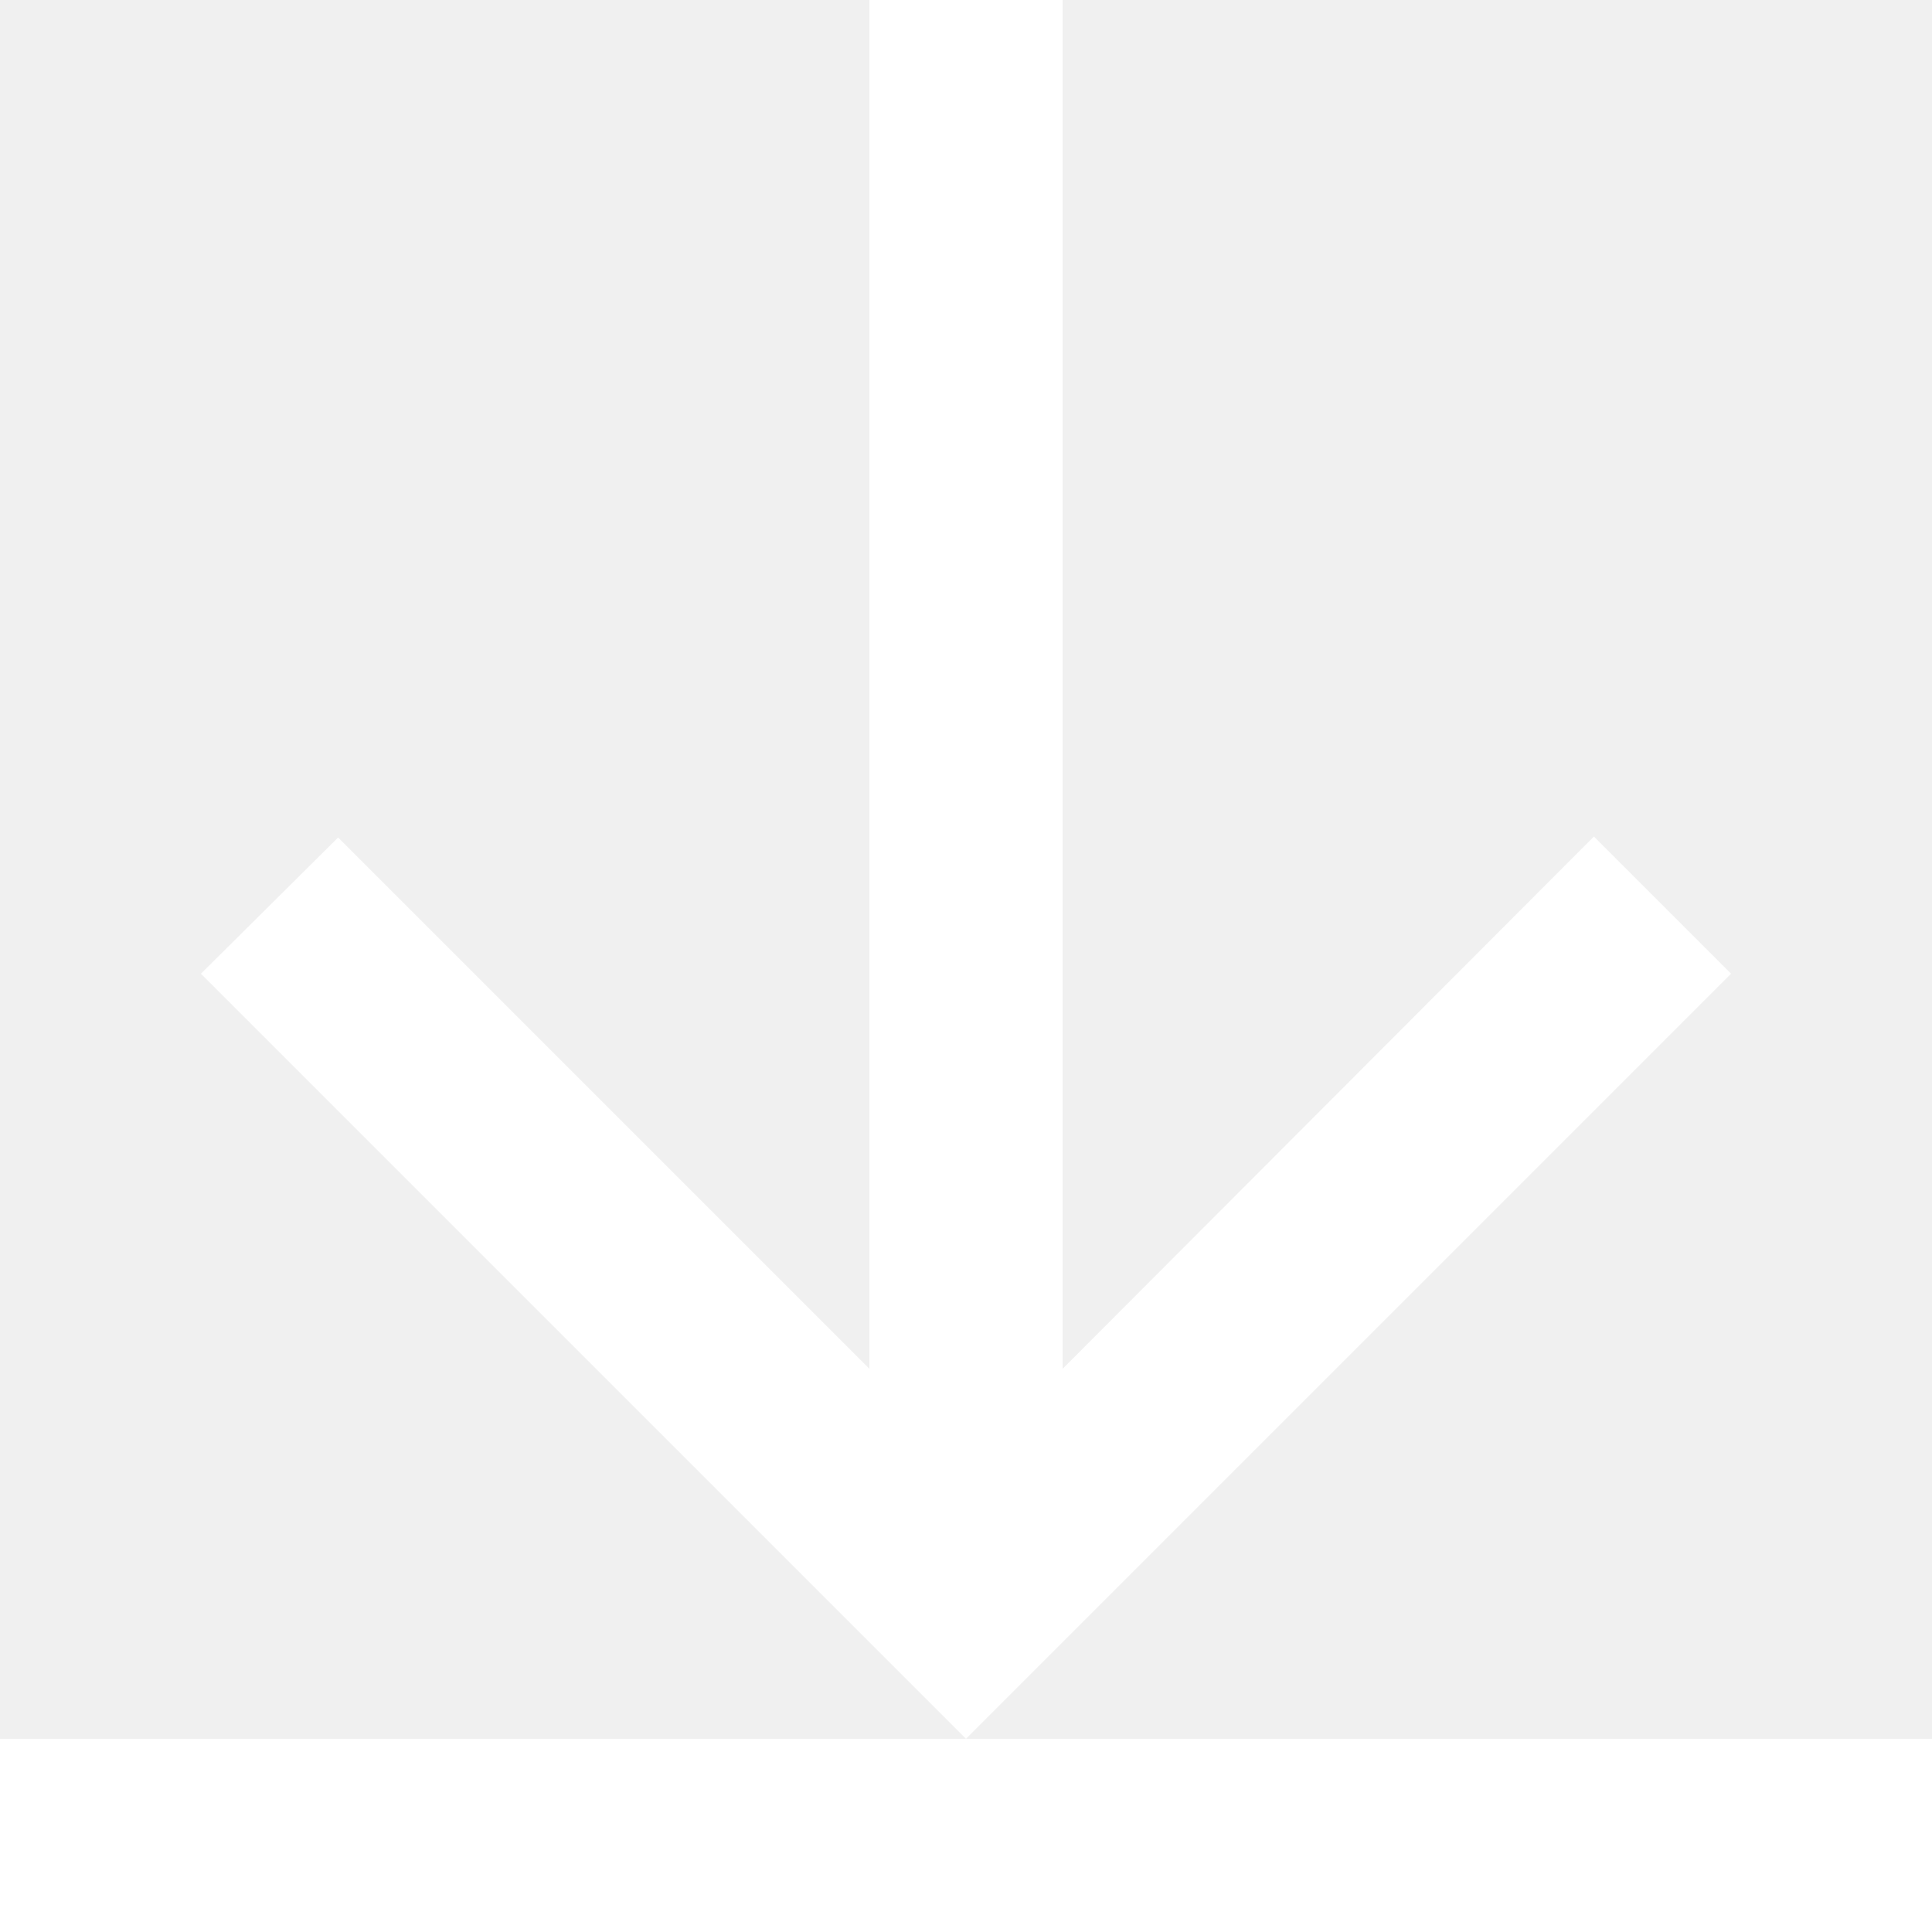
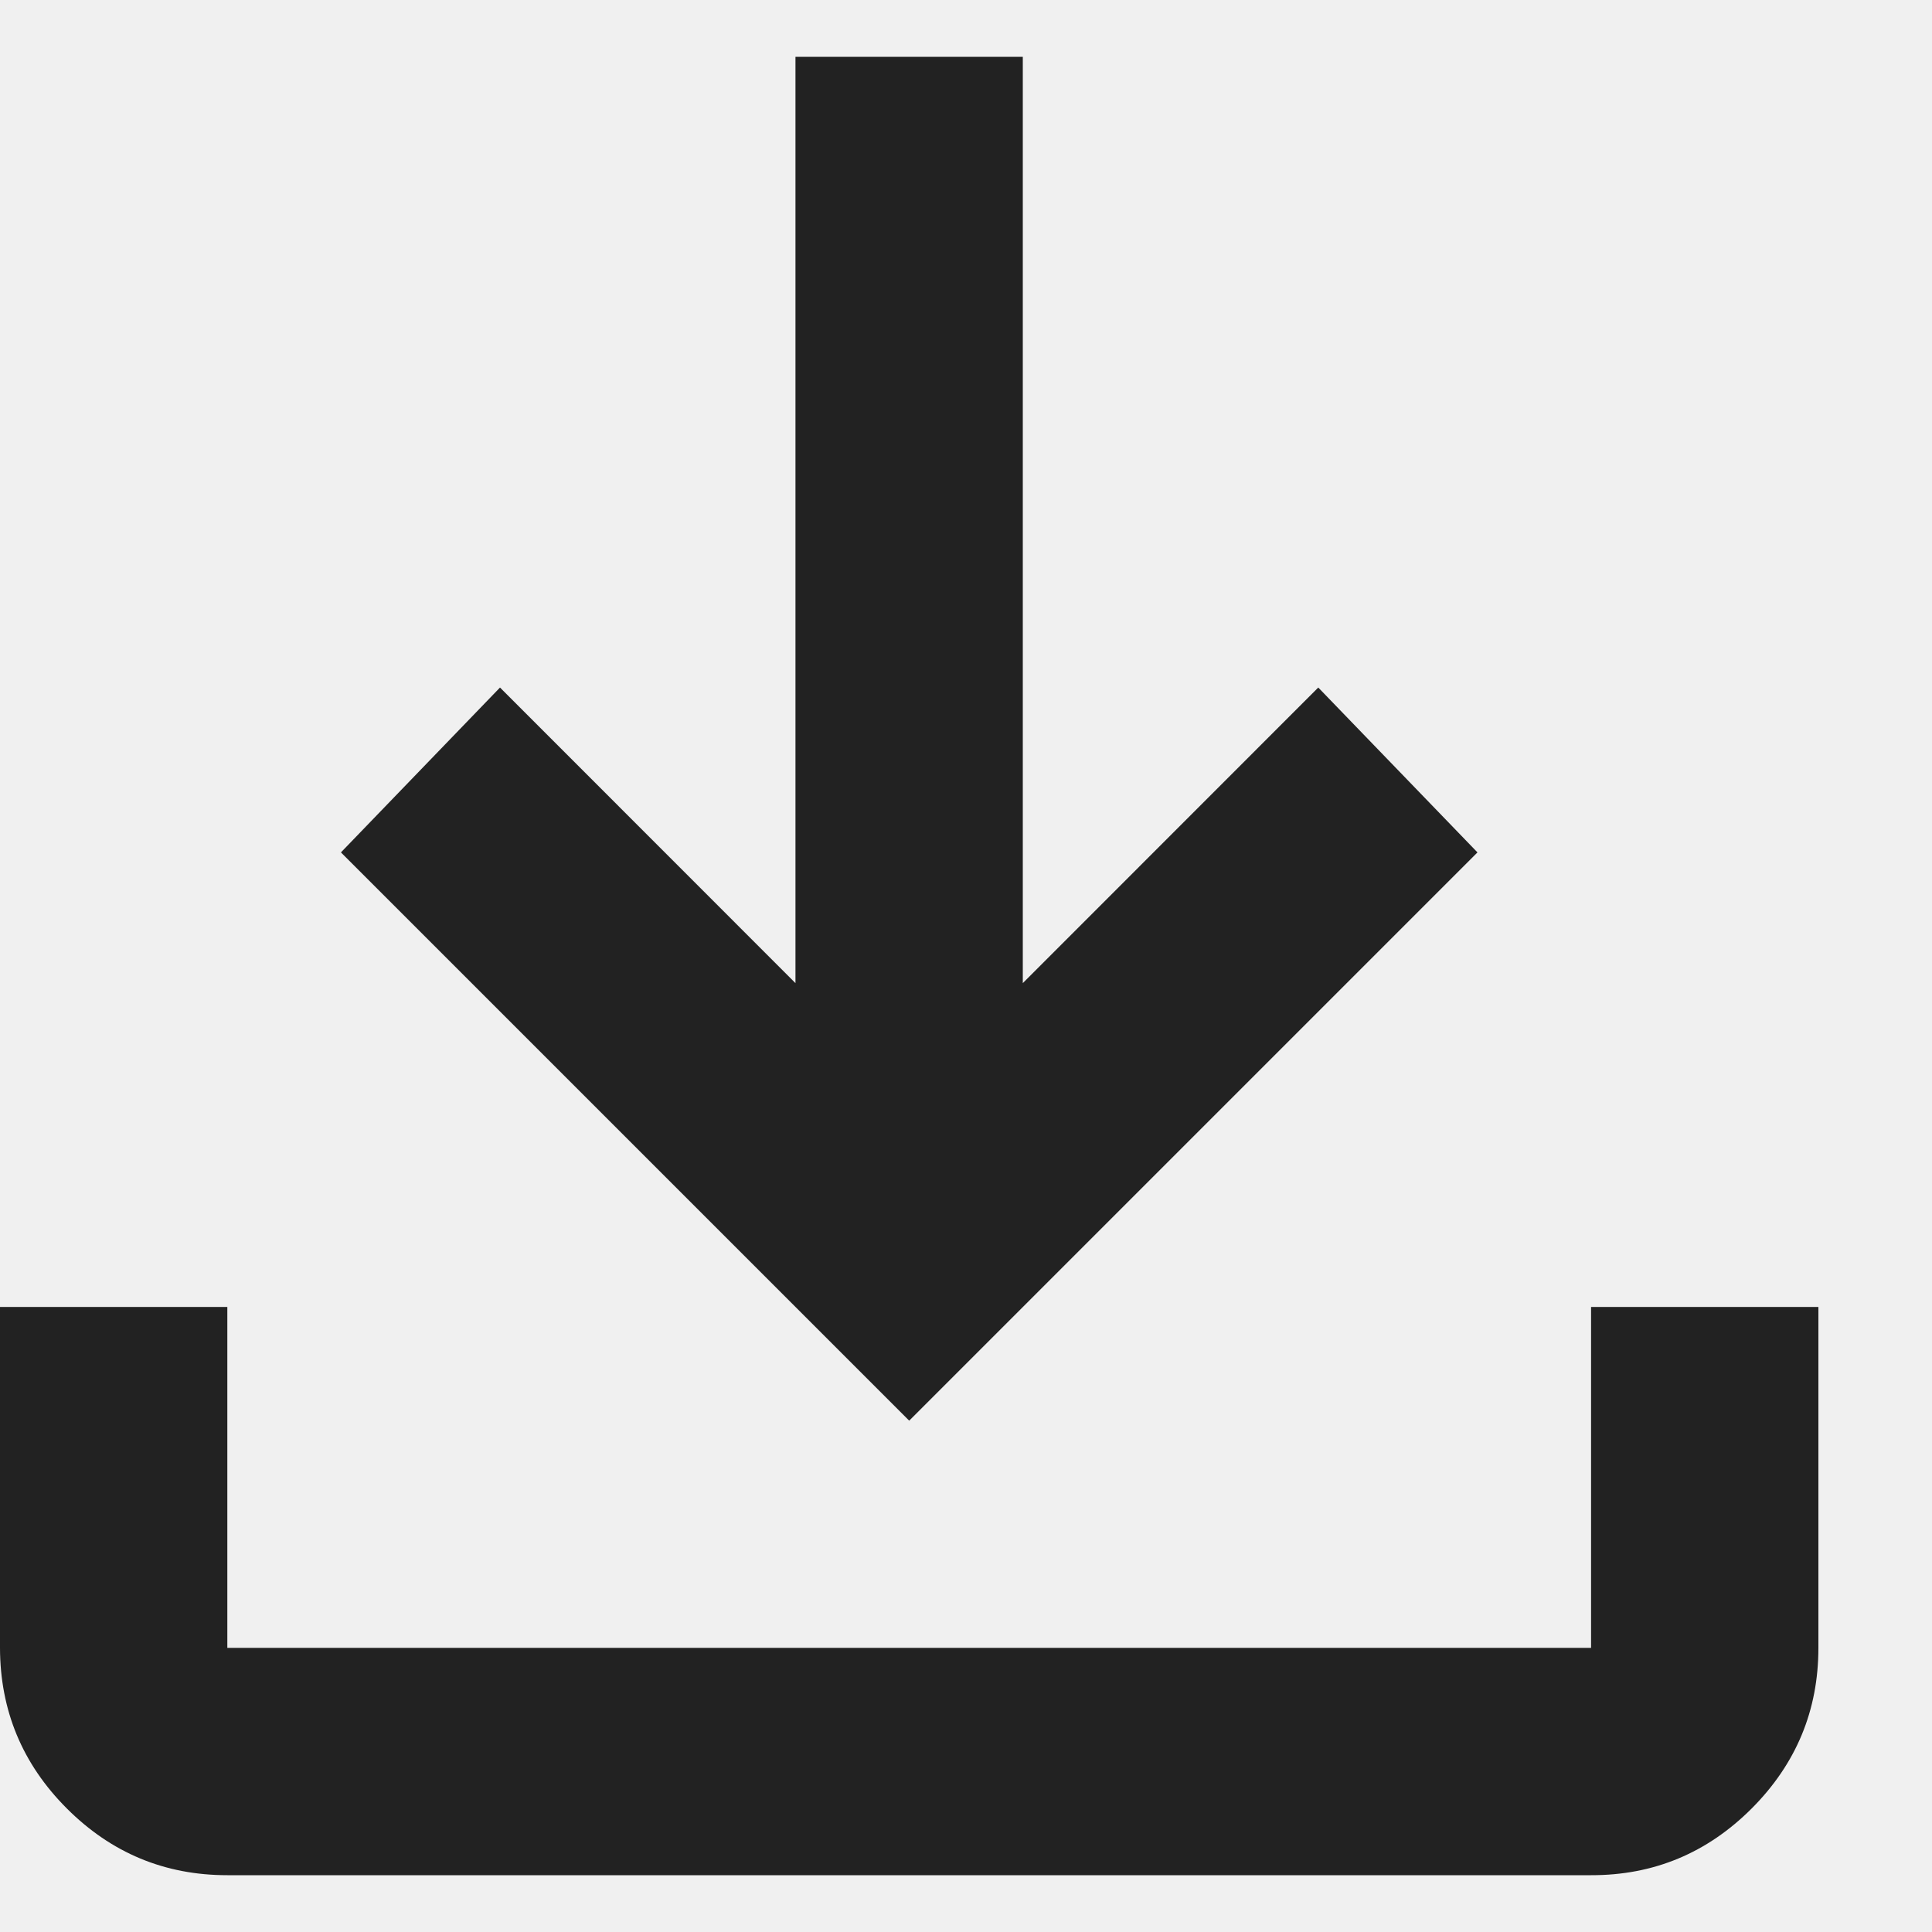
- <svg xmlns="http://www.w3.org/2000/svg" width="14" height="14" viewBox="0 0 14 14" fill="none">
-   <g clip-path="url(#clip0_319_6562)">
-     <path d="M12.544 7.056L7 12.6L1.456 7.056L2.45 6.069L6.3 9.919V0H7.7V9.919L11.55 6.062L12.544 7.056ZM7 12.6H0V14H14V12.6H7Z" fill="white" style="fill:white;fill-opacity:1;" />
+ <svg xmlns="http://www.w3.org/2000/svg" width="15" height="15" viewBox="0 0 15 15" fill="none">
+   <g clip-path="url(#clip0_480_10349)">
+     <path d="M7.059 11.03L2.647 6.618L3.882 5.338L6.176 7.633V0.441H7.941V7.633L10.235 5.338L11.471 6.618L7.059 11.03ZM1.765 14.559C1.279 14.559 0.864 14.386 0.519 14.041C0.174 13.696 0.001 13.28 0 12.794V10.147H1.765V12.794H12.353V10.147H14.118V12.794C14.118 13.28 13.945 13.695 13.6 14.041C13.254 14.387 12.839 14.56 12.353 14.559H1.765Z" fill="#222222" style="fill:#222222;fill:color(display-p3 0.133 0.133 0.133);fill-opacity:1;" />
  </g>
  <defs>
-     <clipPath id="clip0_319_6562">
-       <rect width="14" height="14" fill="white" style="fill:white;fill-opacity:1;" />
+     <clipPath id="clip0_480_10349">
+       <rect width="15" height="15" fill="white" style="fill:white;fill-opacity:1;" />
    </clipPath>
  </defs>
</svg>
